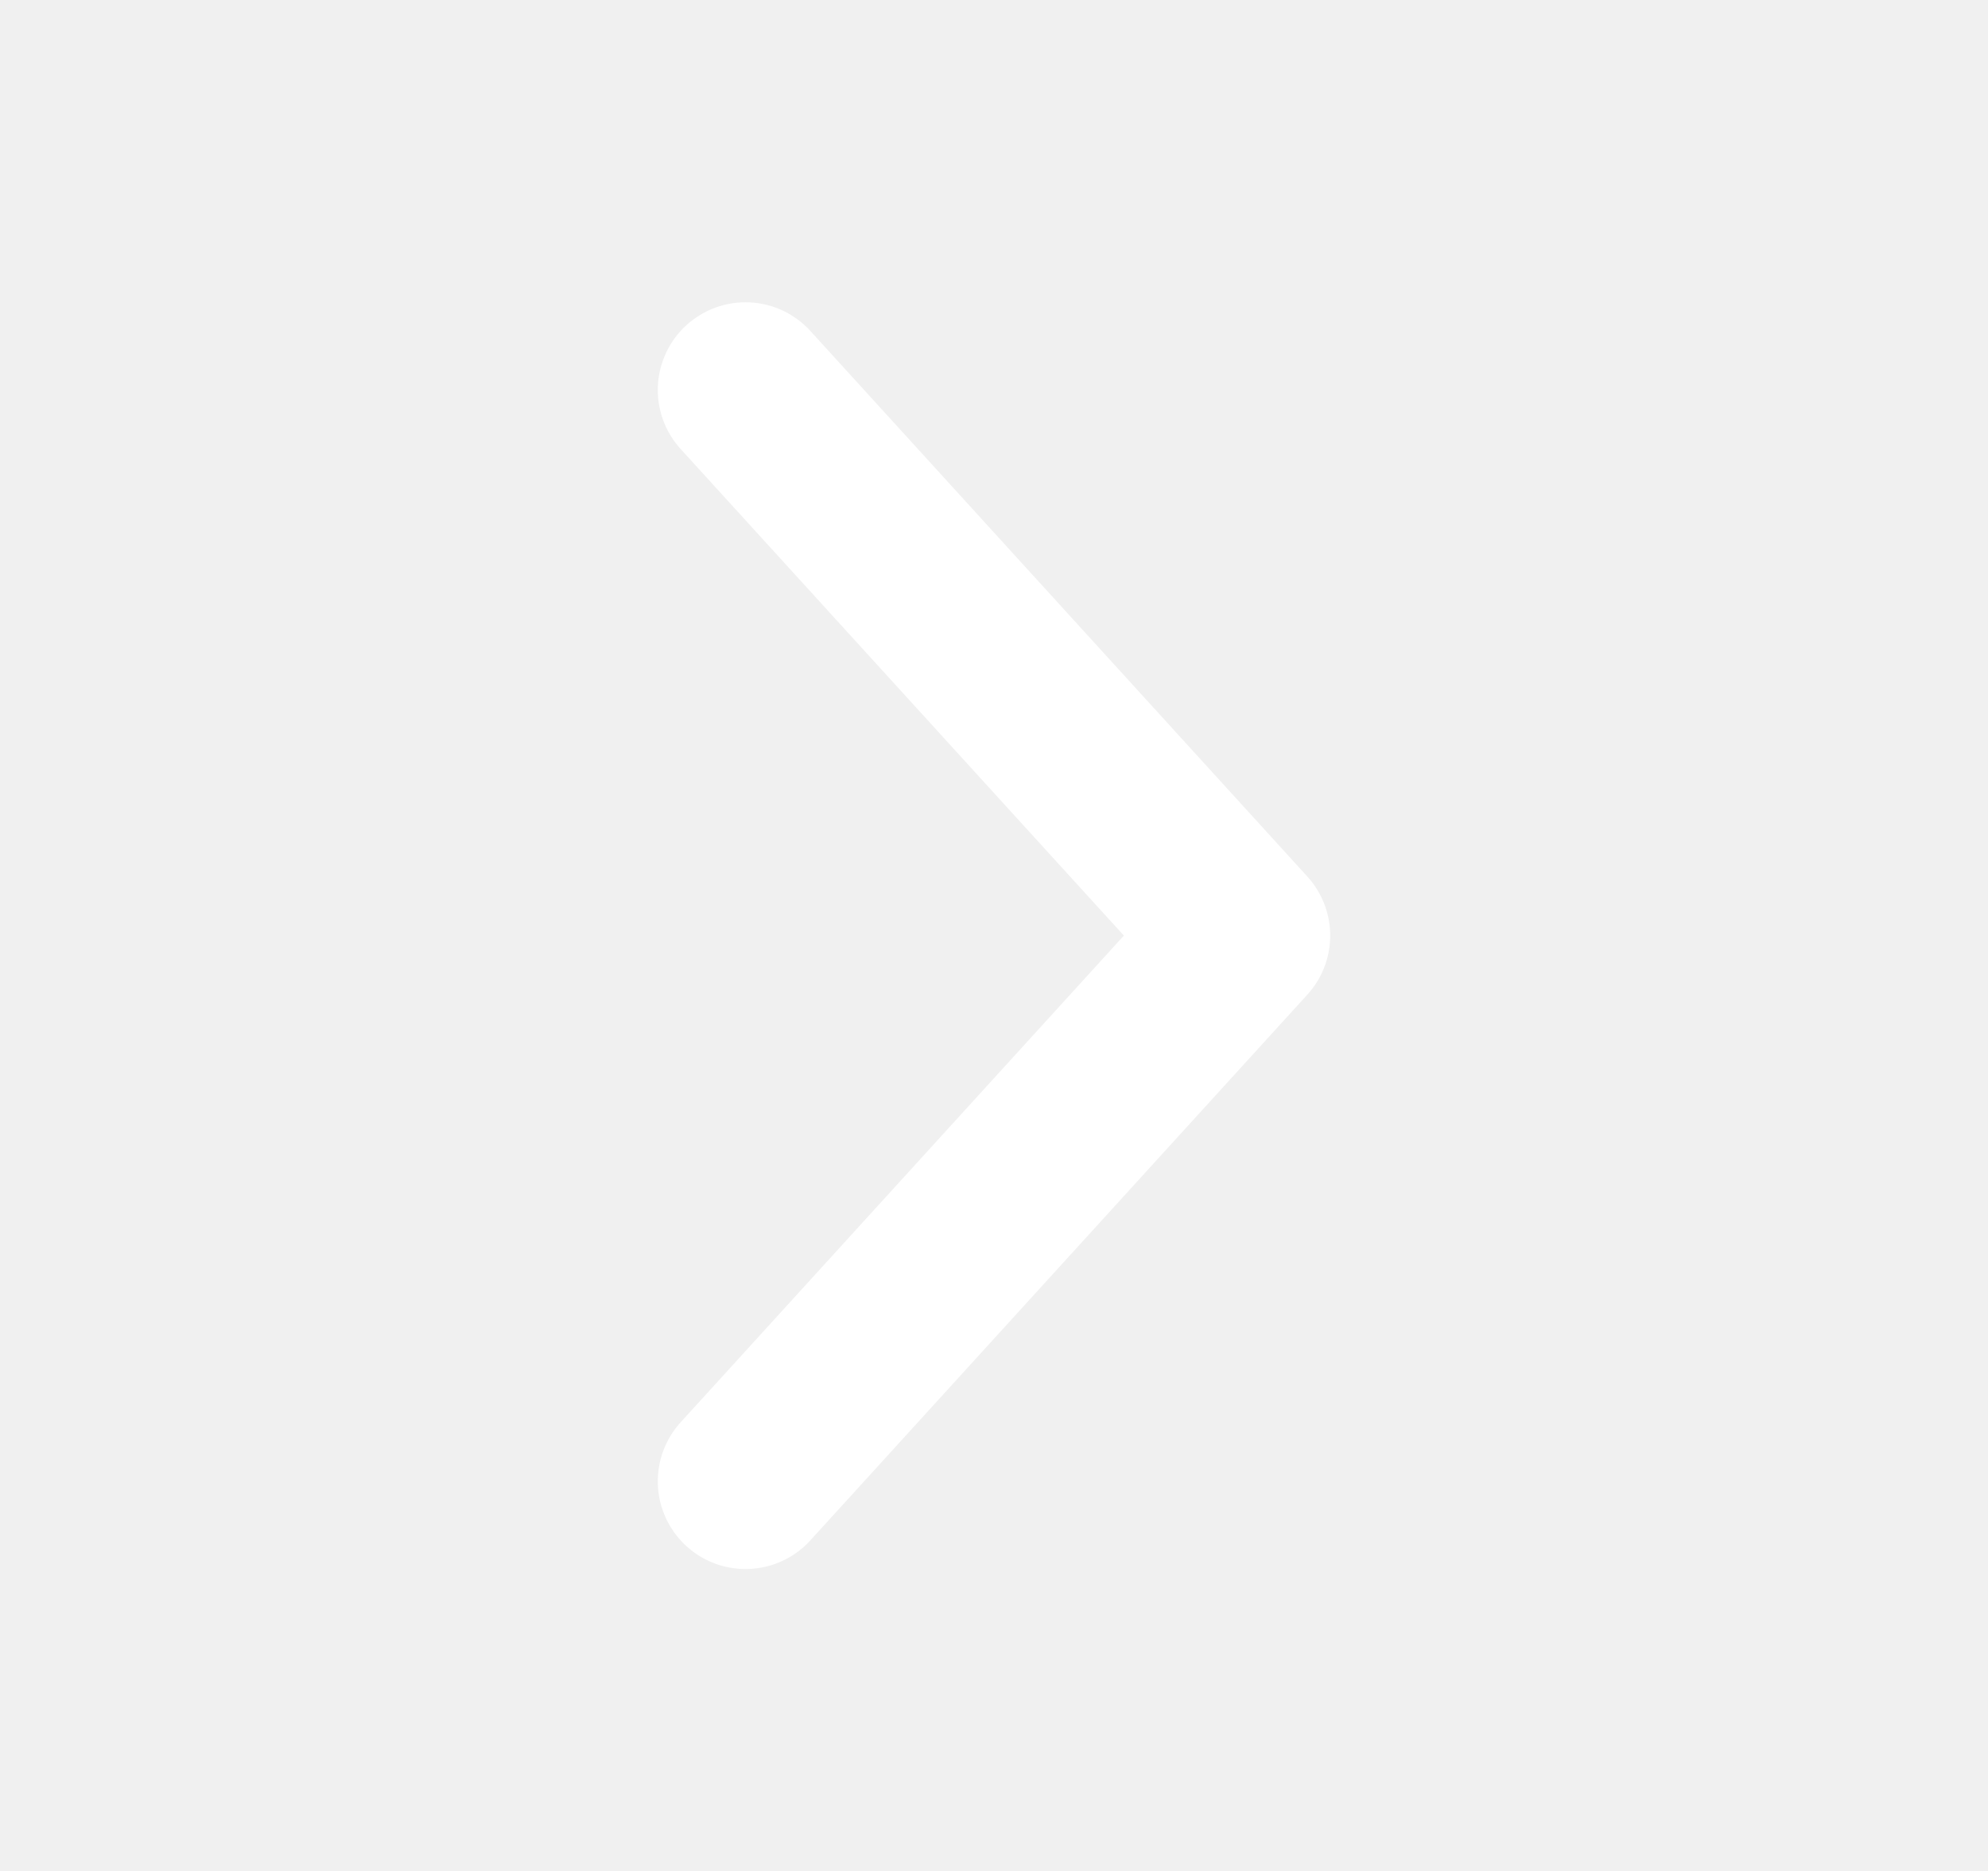
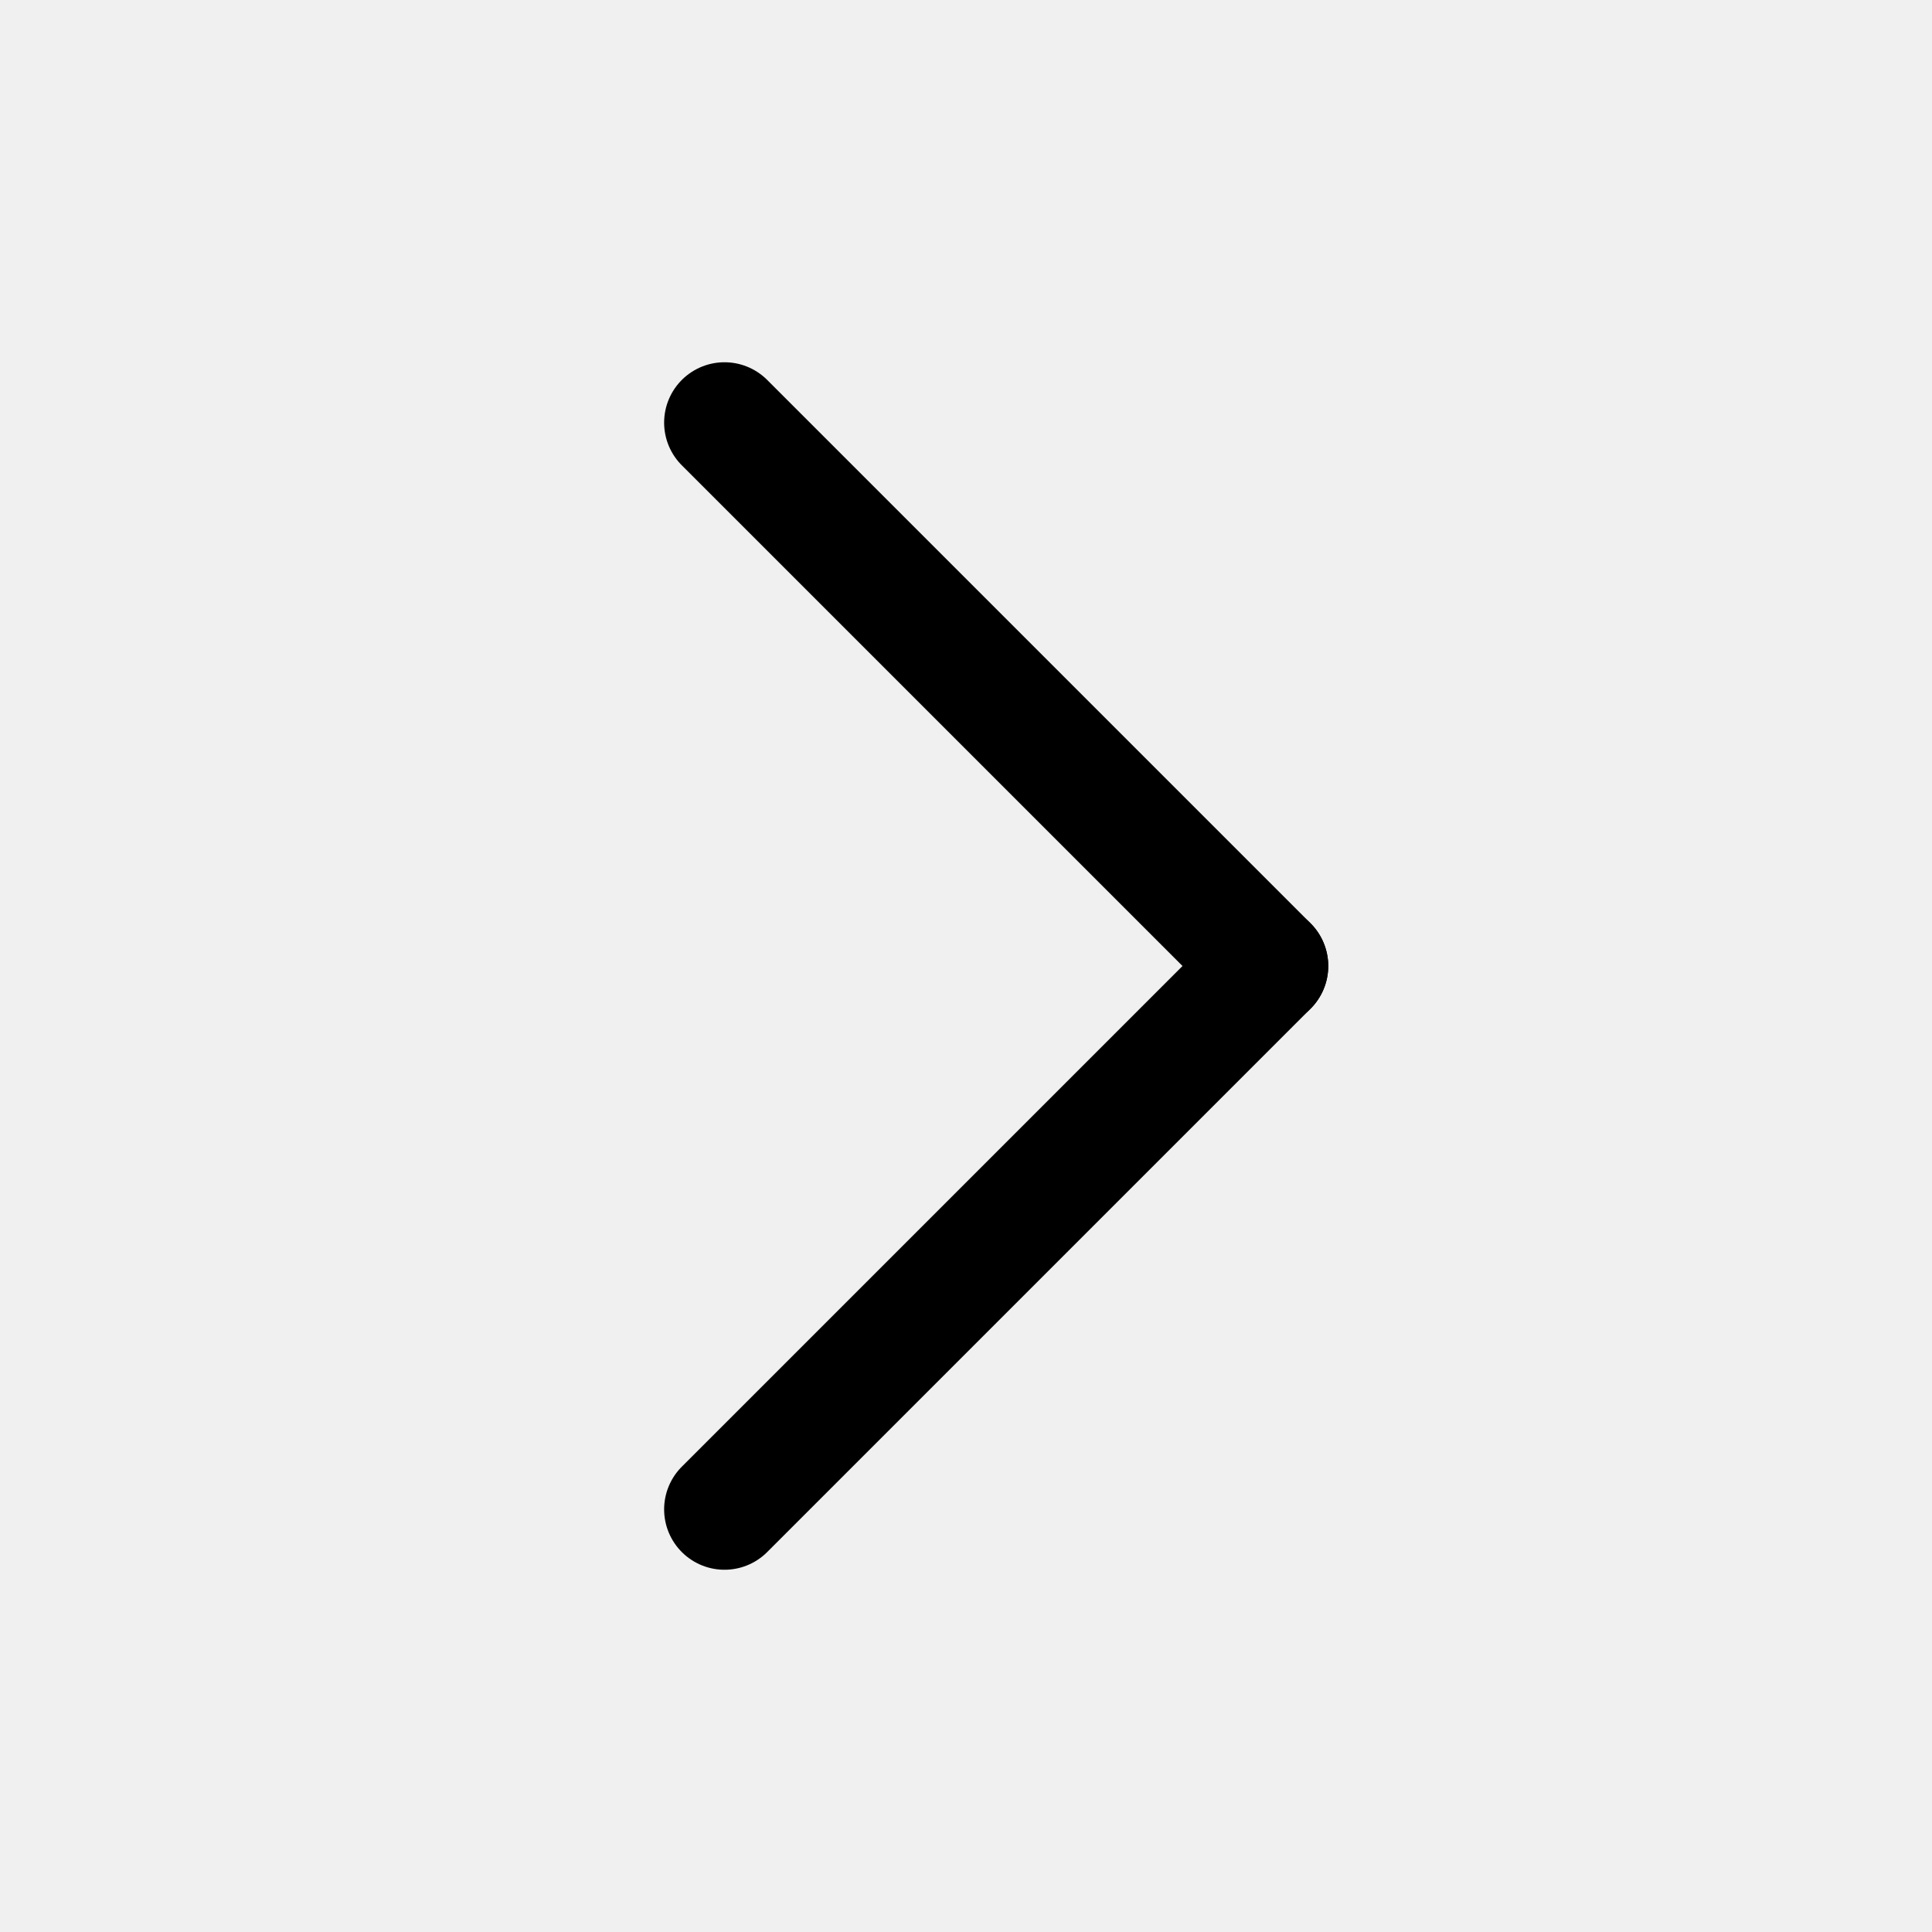
- <svg xmlns="http://www.w3.org/2000/svg" width="17" height="16" viewBox="0 0 17 16" fill="none">
-   <g id="solar:alt-arrow-up-line-duotone">
-     <path id="Vector" d="M6.375 3.335L10.625 8.001L6.375 12.668" stroke="white" stroke-width="1.5" stroke-linecap="round" stroke-linejoin="round" />
+ <svg xmlns="http://www.w3.org/2000/svg" viewBox="0 0 32 32">
+   <defs>
+     <style>.cls-1{fill:none;stroke:#000;stroke-linecap:round;stroke-linejoin:round;stroke-width:2px;}</style>
+   </defs>
+   <g id="chevron-right">
+     <line class="cls-1" x1="21" x2="12" y1="16" y2="25" />
+     <line class="cls-1" x1="12" x2="21" y1="7" y2="16" />
  </g>
</svg>
